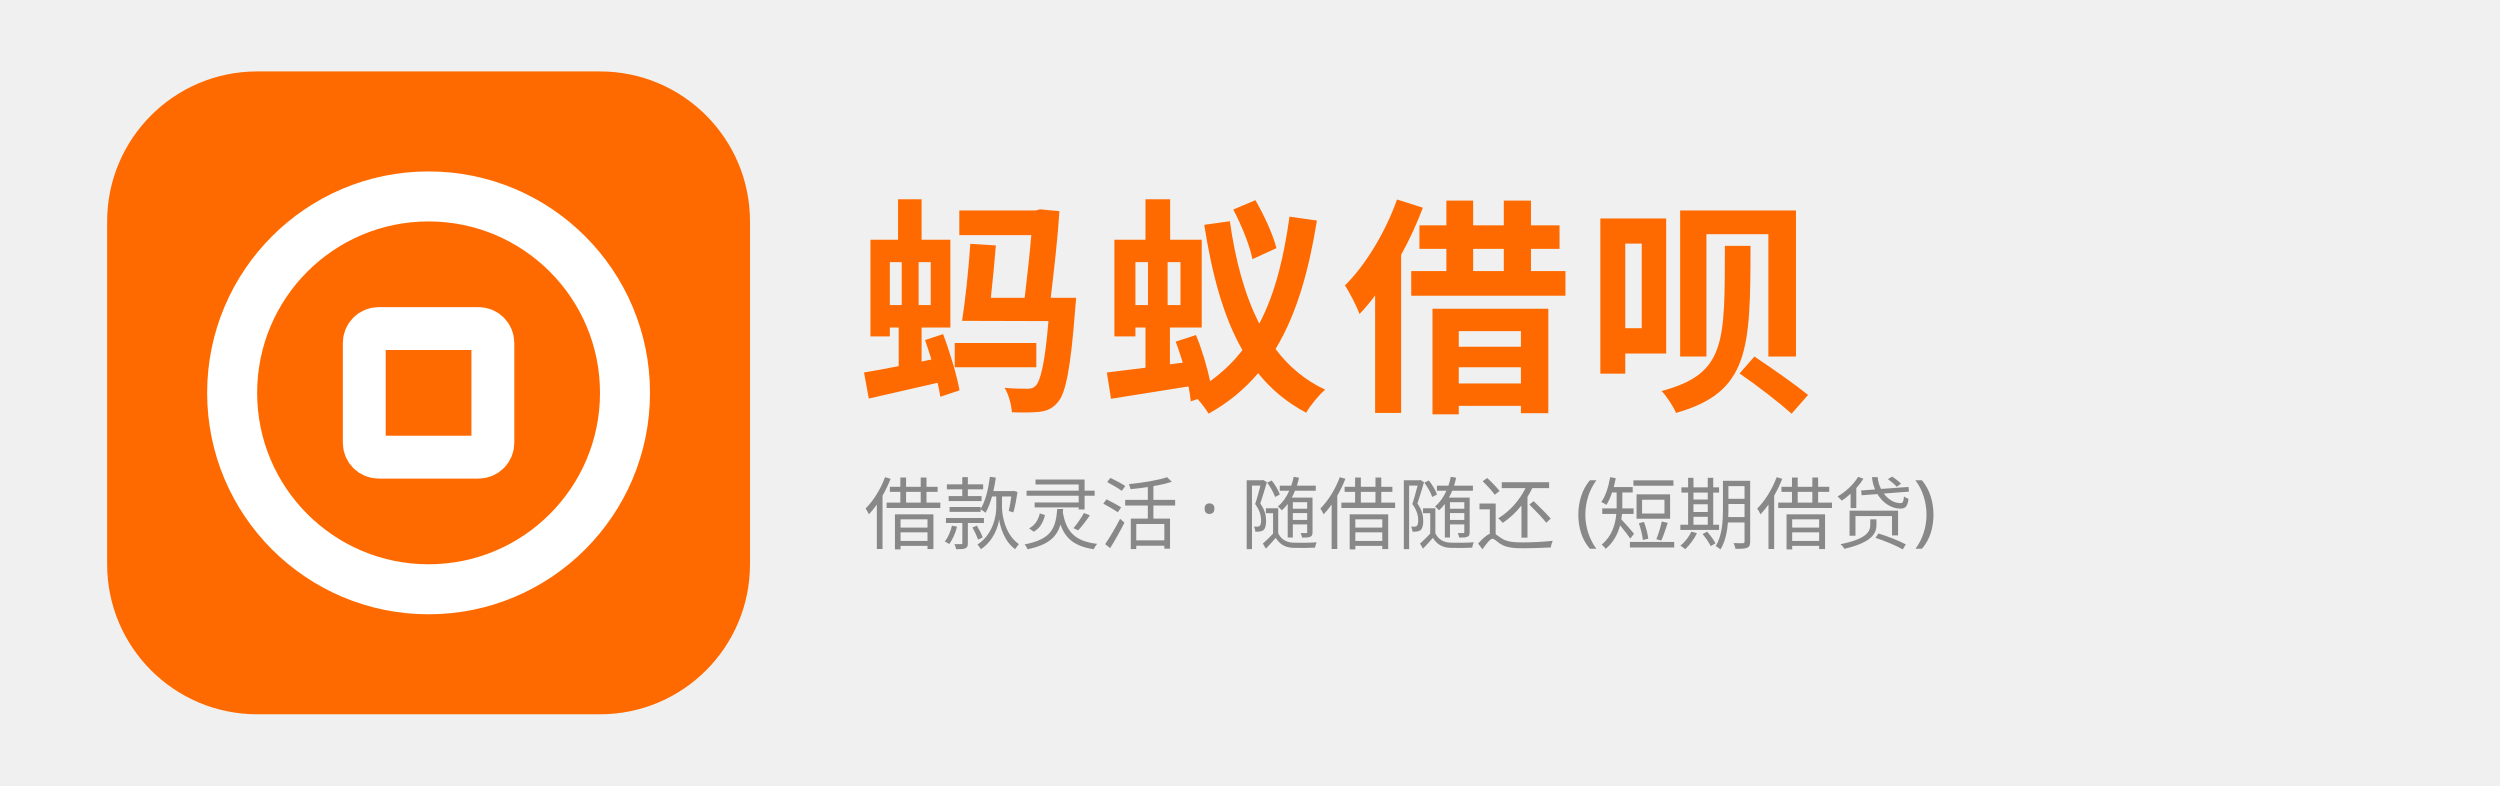
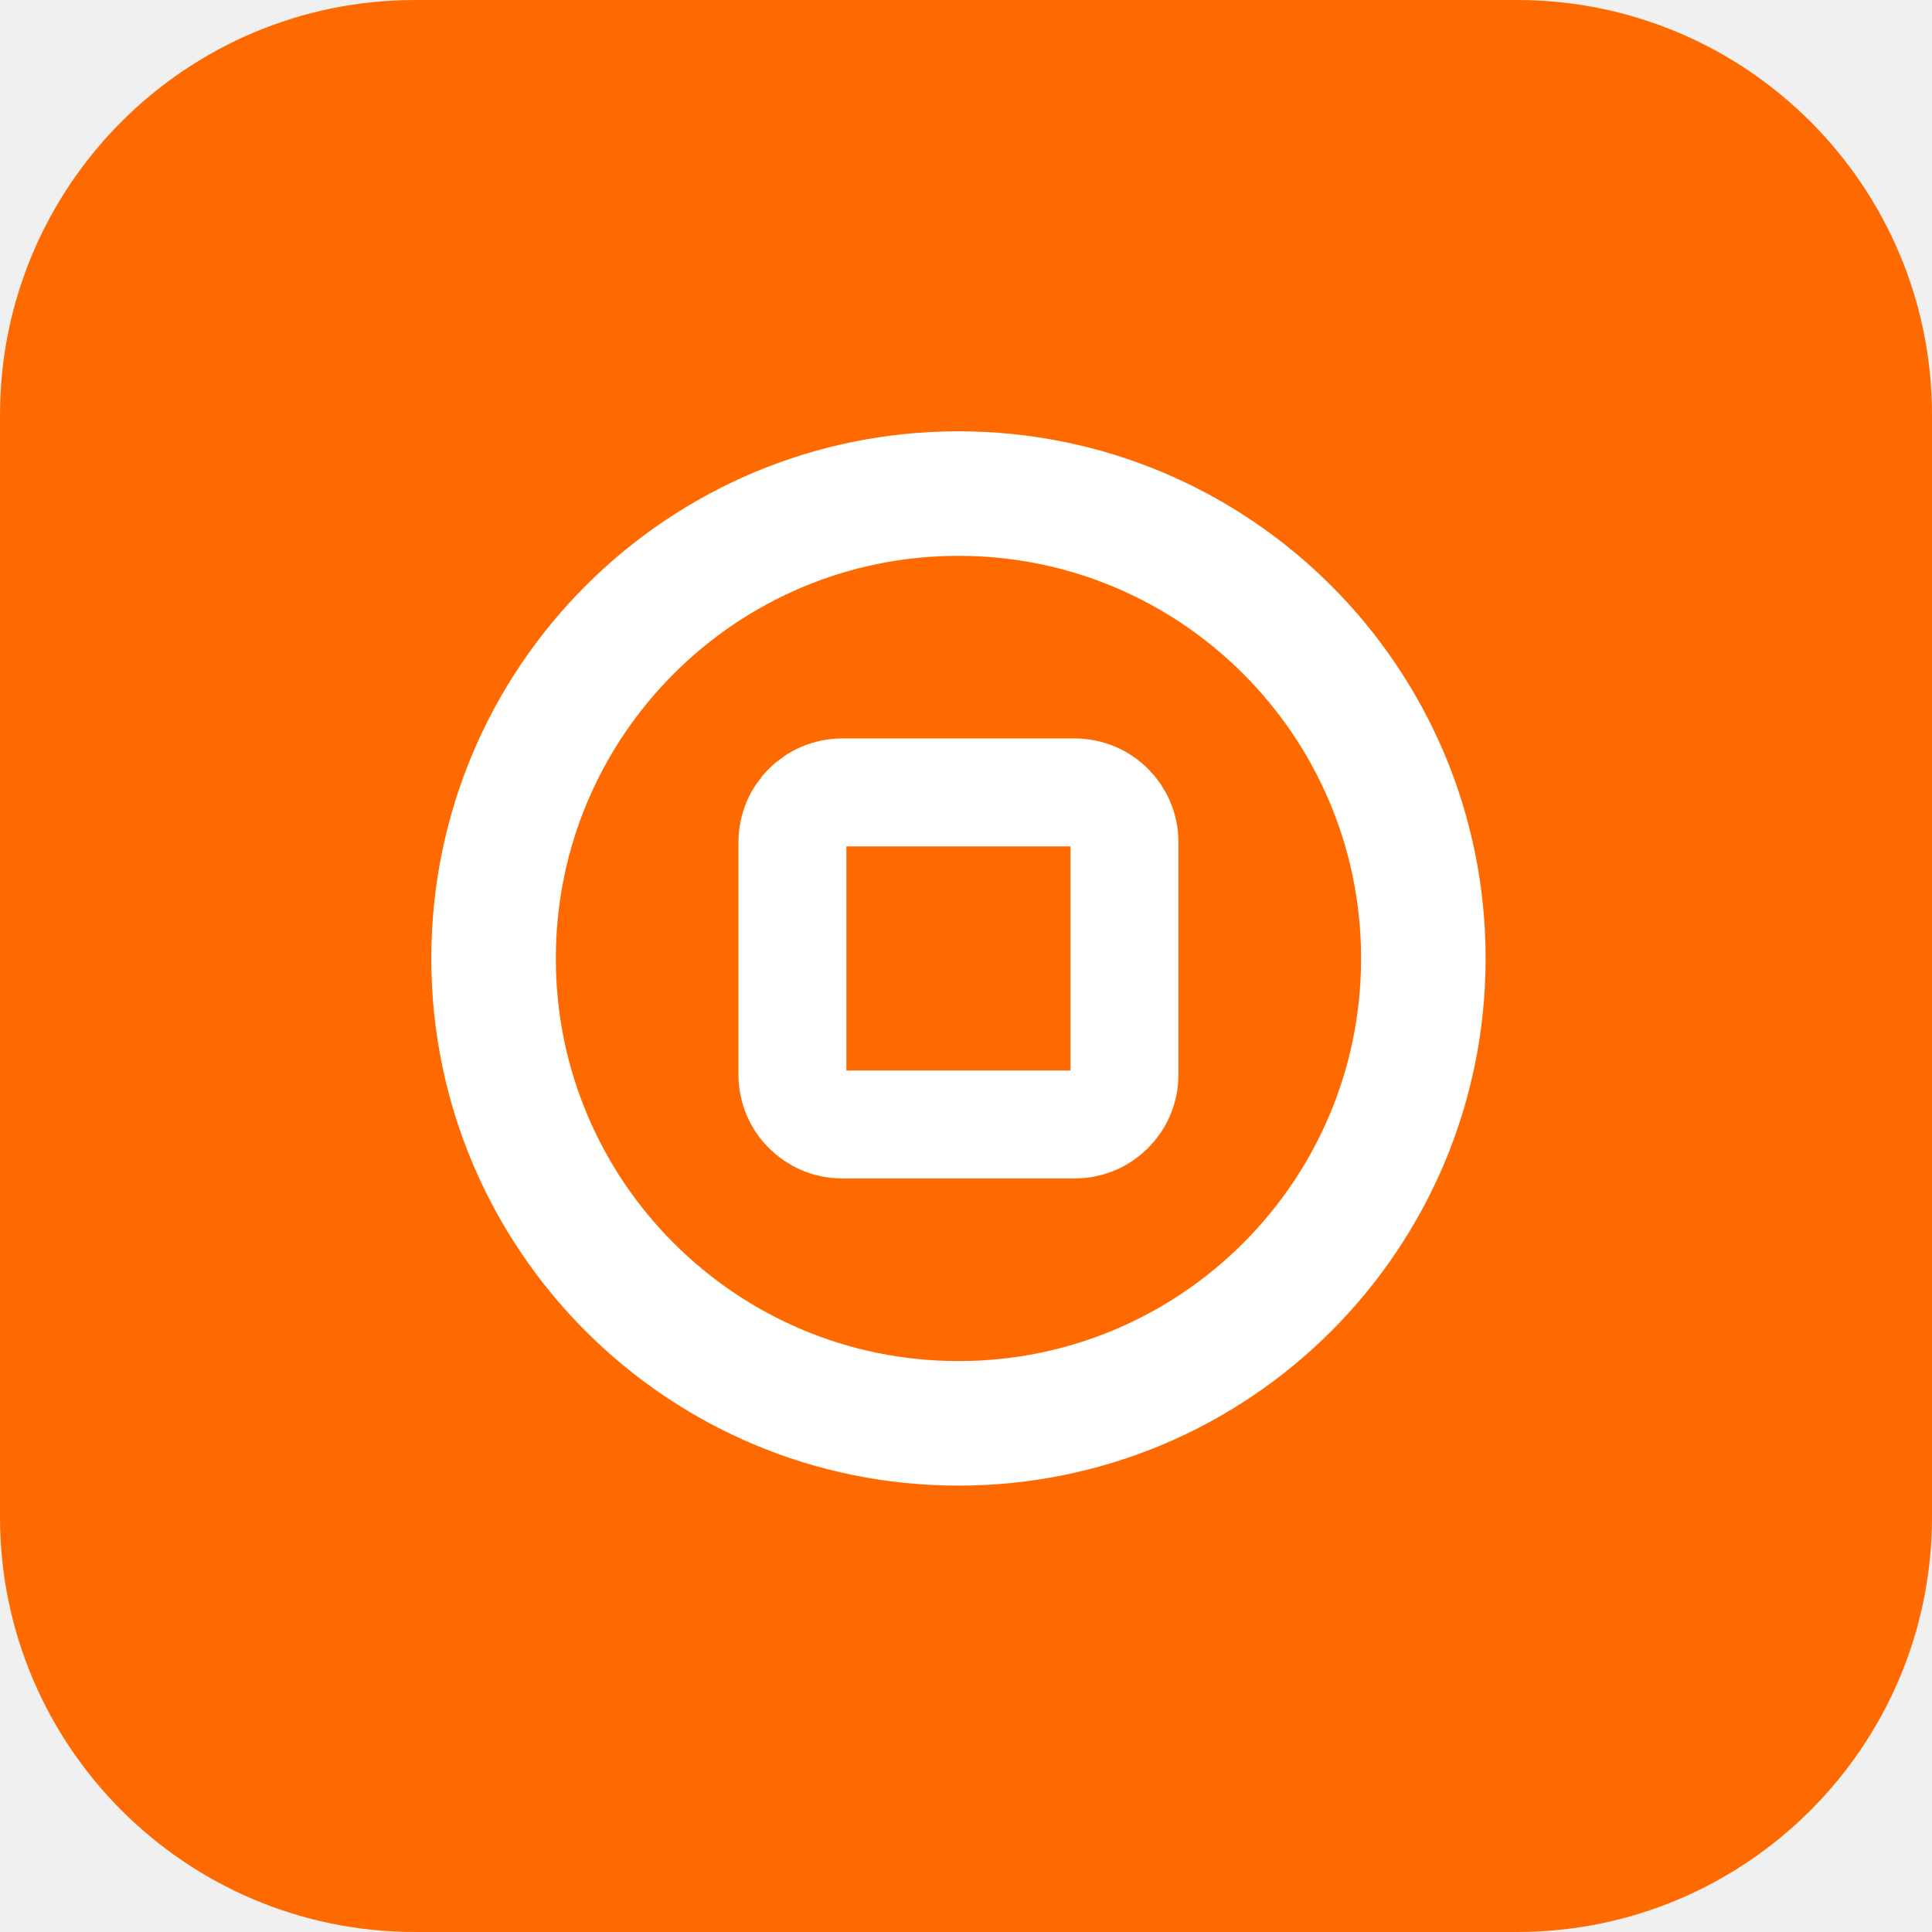
- <svg xmlns="http://www.w3.org/2000/svg" viewBox="0 0 700 220" width="700" height="220">
-   <g transform="translate(30, 20)">
-     <rect width="180" height="180" rx="42" fill="#FF6A00" />
-     <circle cx="90" cy="90" r="55" fill="none" stroke="#FFFFFF" stroke-width="14" />
-     <rect x="72" y="72" width="36" height="36" rx="4" fill="none" stroke="#FFFFFF" stroke-width="12" />
+ <svg xmlns="http://www.w3.org/2000/svg" viewBox="0 0 512 512" width="512" height="512">
+   <rect width="100%" height="100%" rx="110" fill="#FF6A00" />
+   <g transform="translate(56, 56) scale(2.2)">
+     <circle cx="90" cy="90" r="56" fill="none" stroke="#FFFFFF" stroke-width="15" />
+     <rect x="70" y="70" width="40" height="40" rx="6" fill="none" stroke="#FFFFFF" stroke-width="13" />
  </g>
-   <text x="240" y="110" font-family="Microsoft YaHei, PingFang SC, sans-serif" font-size="64" font-weight="bold" fill="#FF6A00" letter-spacing="4">蚂蚁借呗</text>
-   <text x="242" y="152" font-family="Microsoft YaHei, sans-serif" font-size="22" font-weight="500" fill="#888888">借款灵活 · 随借随还 (短期借贷)</text>
</svg>
